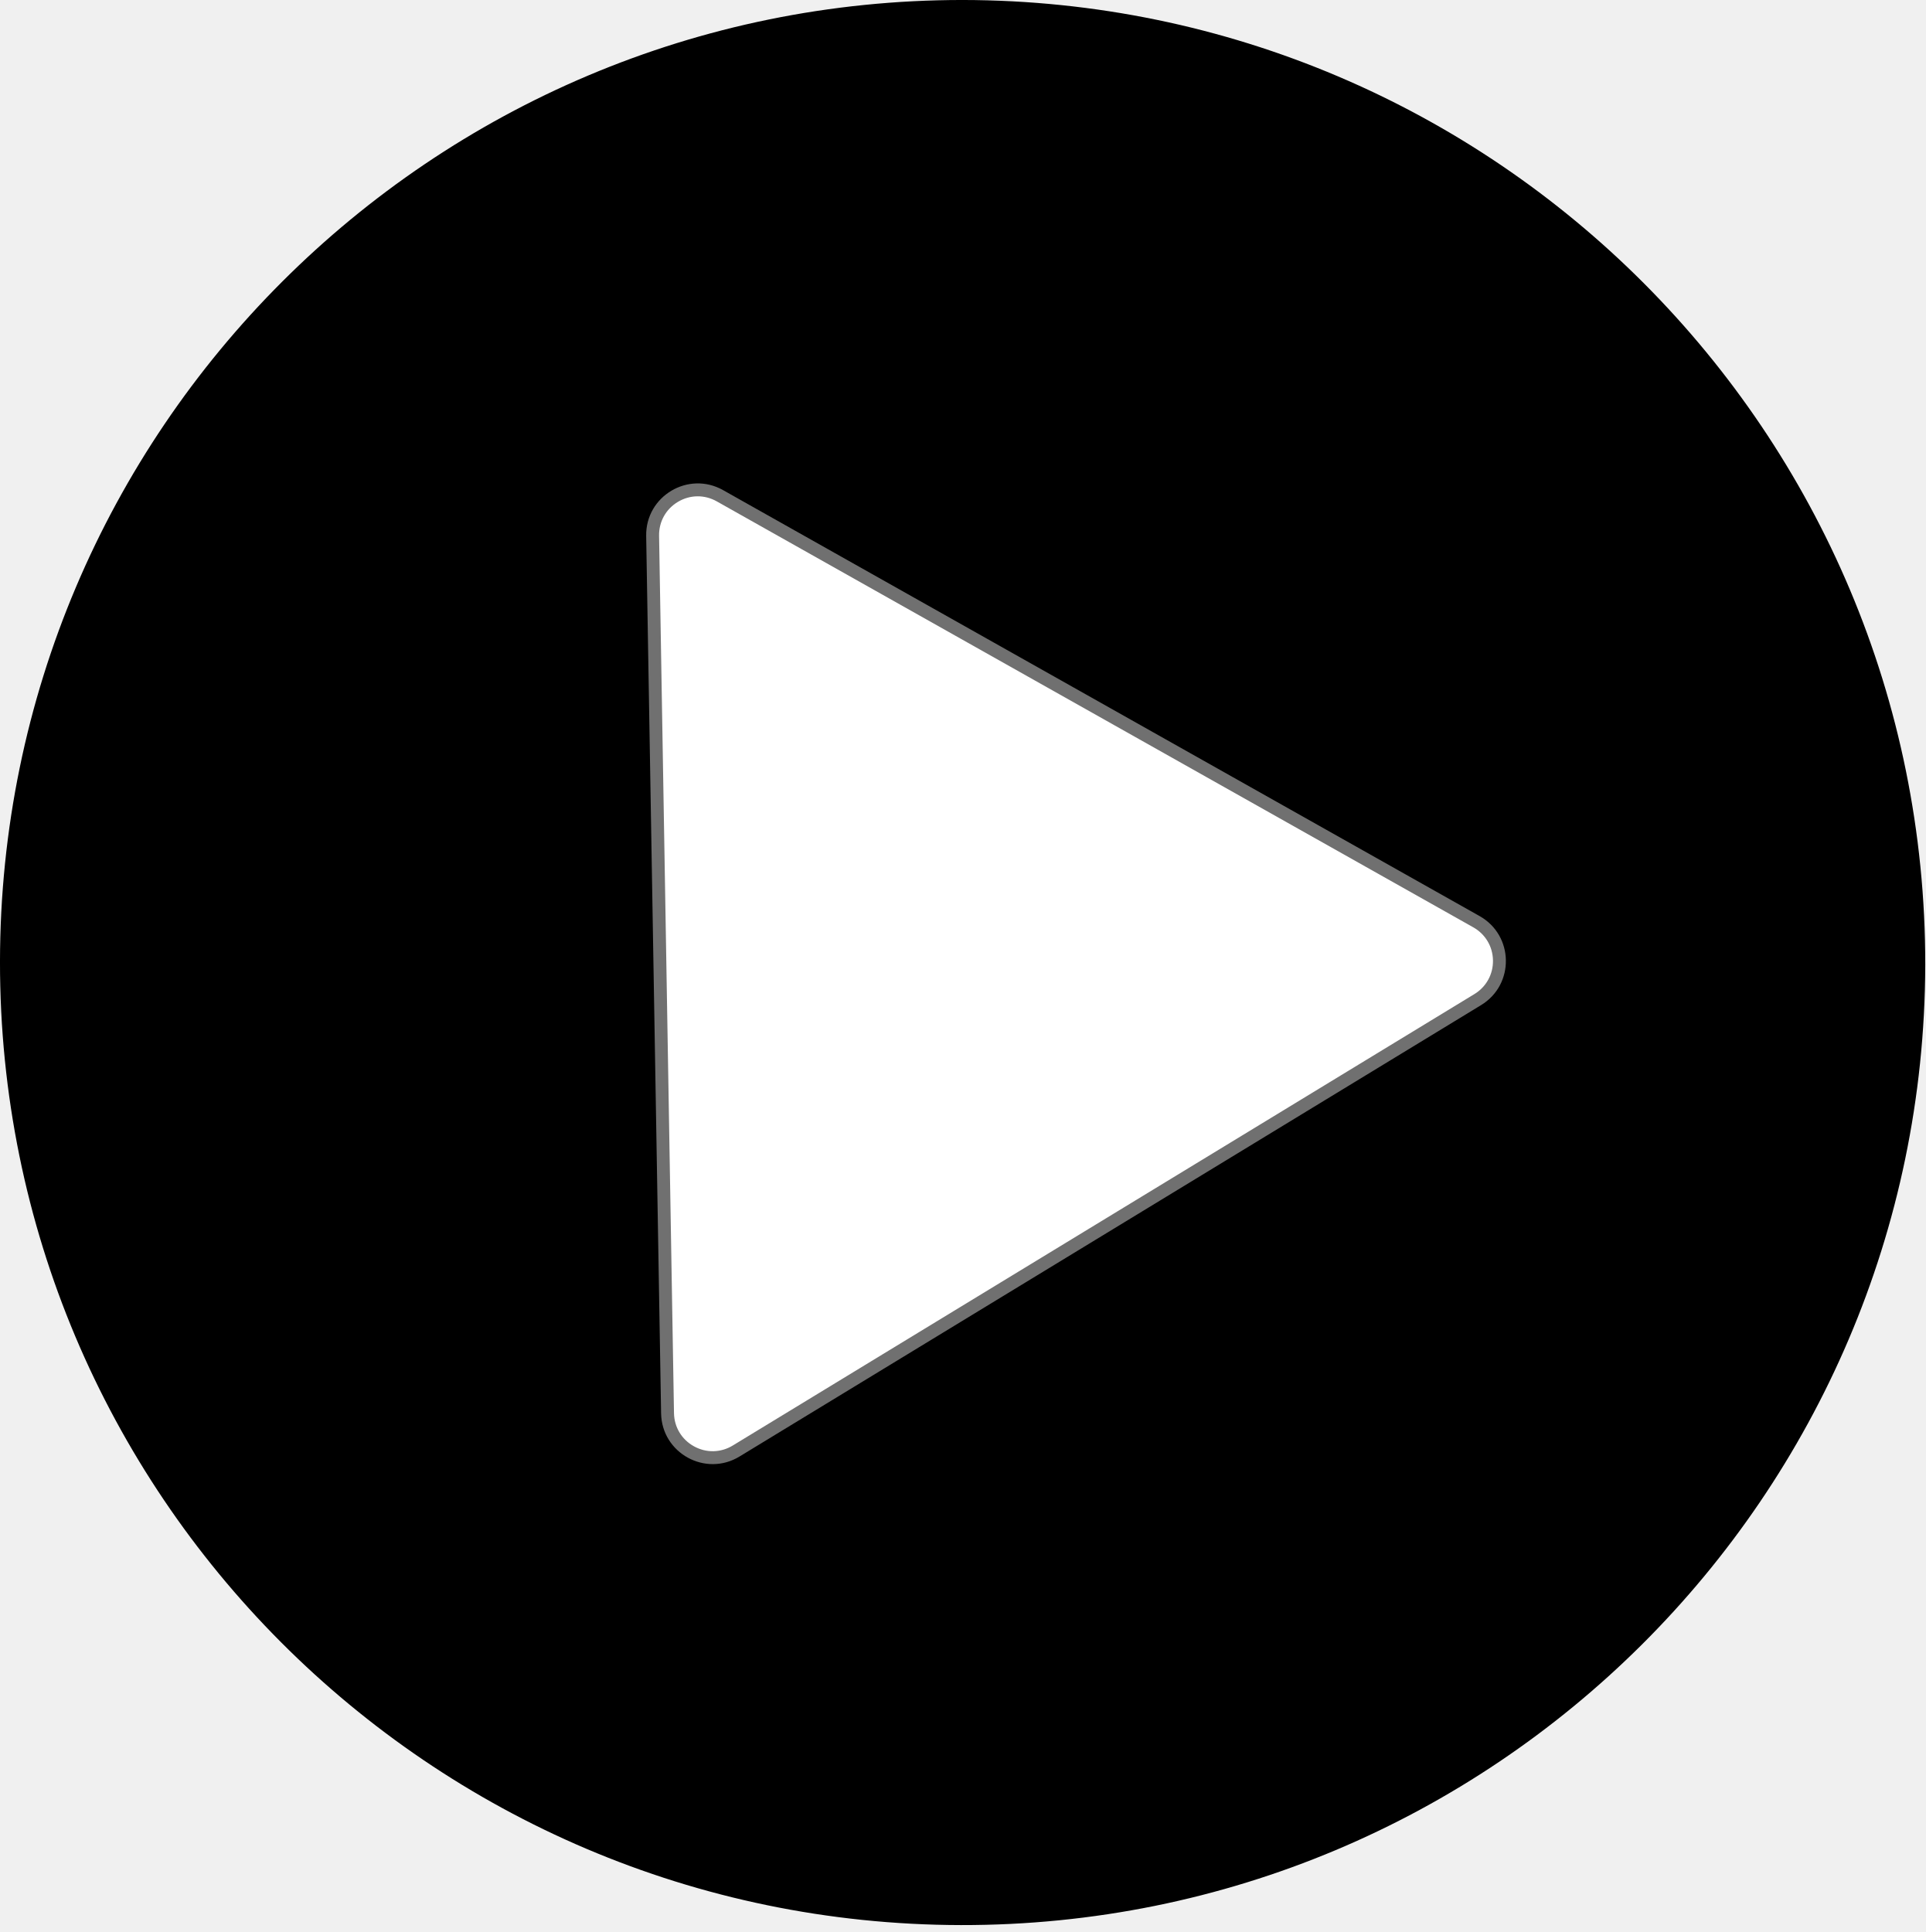
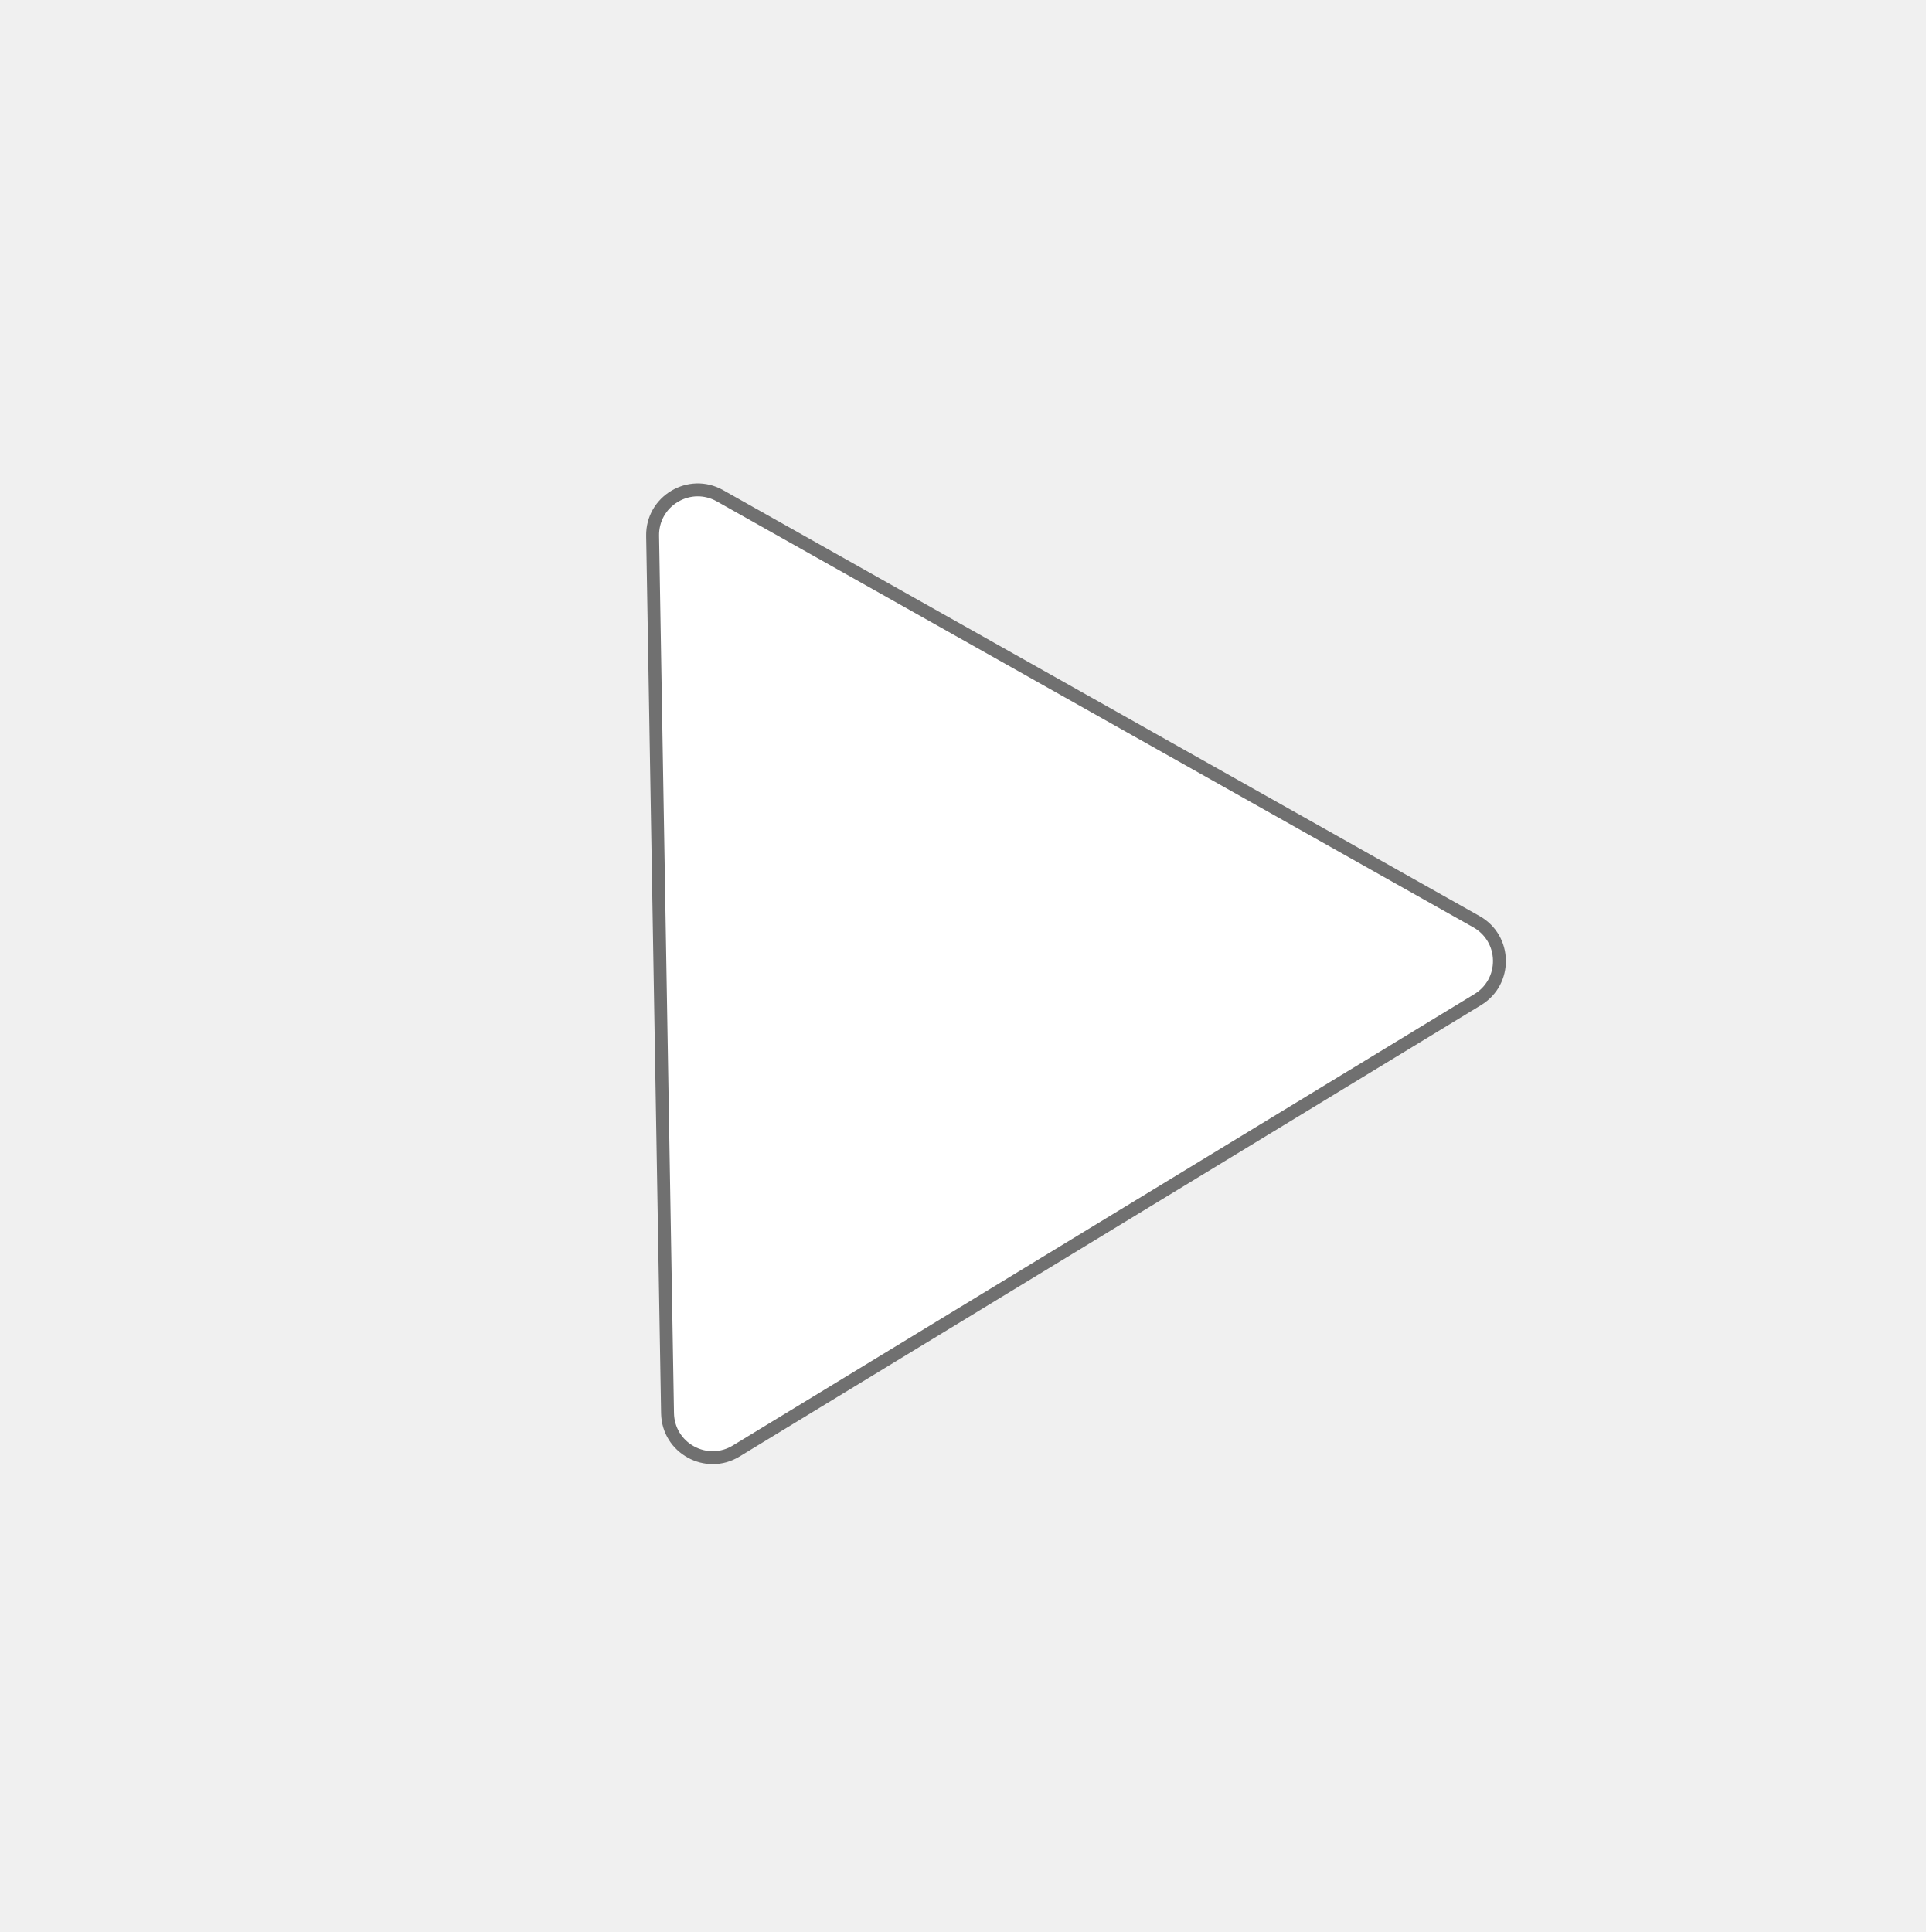
- <svg xmlns="http://www.w3.org/2000/svg" id="Component_1_1" data-name="Component 1 – 1" width="149.292" height="149.83" viewBox="0 0 149.292 149.83">
-   <path id="path3651" d="M289.911,205.533a74.647,74.647,0,1,1-74.646-74.84A74.753,74.753,0,0,1,289.911,205.533Z" transform="translate(-140.618 -130.694)" />
+ <svg xmlns="http://www.w3.org/2000/svg" id="Component_1_1" data-name="Component 1 – 1" width="149.292" height="149.83">
  <g id="Polygon_2" data-name="Polygon 2" transform="matrix(0.017, 1, -1, 0.017, 119.989, 33.395)" fill="#fff">
    <path d="M 75.022 69.5 L 6.978 69.5 C 5.709 69.5 4.573 68.842 3.942 67.741 C 3.31 66.639 3.317 65.327 3.958 64.231 L 37.98 6.146 C 38.615 5.062 39.744 4.414 41 4.414 C 42.256 4.414 43.385 5.062 44.02 6.146 L 78.042 64.231 C 78.683 65.327 78.69 66.639 78.058 67.741 C 77.427 68.842 76.291 69.5 75.022 69.5 Z" stroke="none" />
    <path d="M 41 4.914 C 39.923 4.914 38.956 5.469 38.411 6.398 L 4.39 64.484 C 3.84 65.423 3.834 66.548 4.376 67.492 C 4.917 68.436 5.89 69 6.978 69 L 75.022 69 C 76.11 69 77.083 68.436 77.624 67.492 C 78.166 66.548 78.16 65.423 77.61 64.484 L 43.589 6.398 C 43.044 5.469 42.077 4.914 41 4.914 M 41 3.914 C 42.34 3.914 43.679 4.574 44.452 5.893 L 78.473 63.978 C 80.035 66.645 78.112 70 75.022 70 L 6.978 70 C 3.888 70 1.965 66.645 3.527 63.978 L 37.548 5.893 C 38.321 4.574 39.66 3.914 41 3.914 Z" stroke="none" fill="#707070" />
  </g>
</svg>
